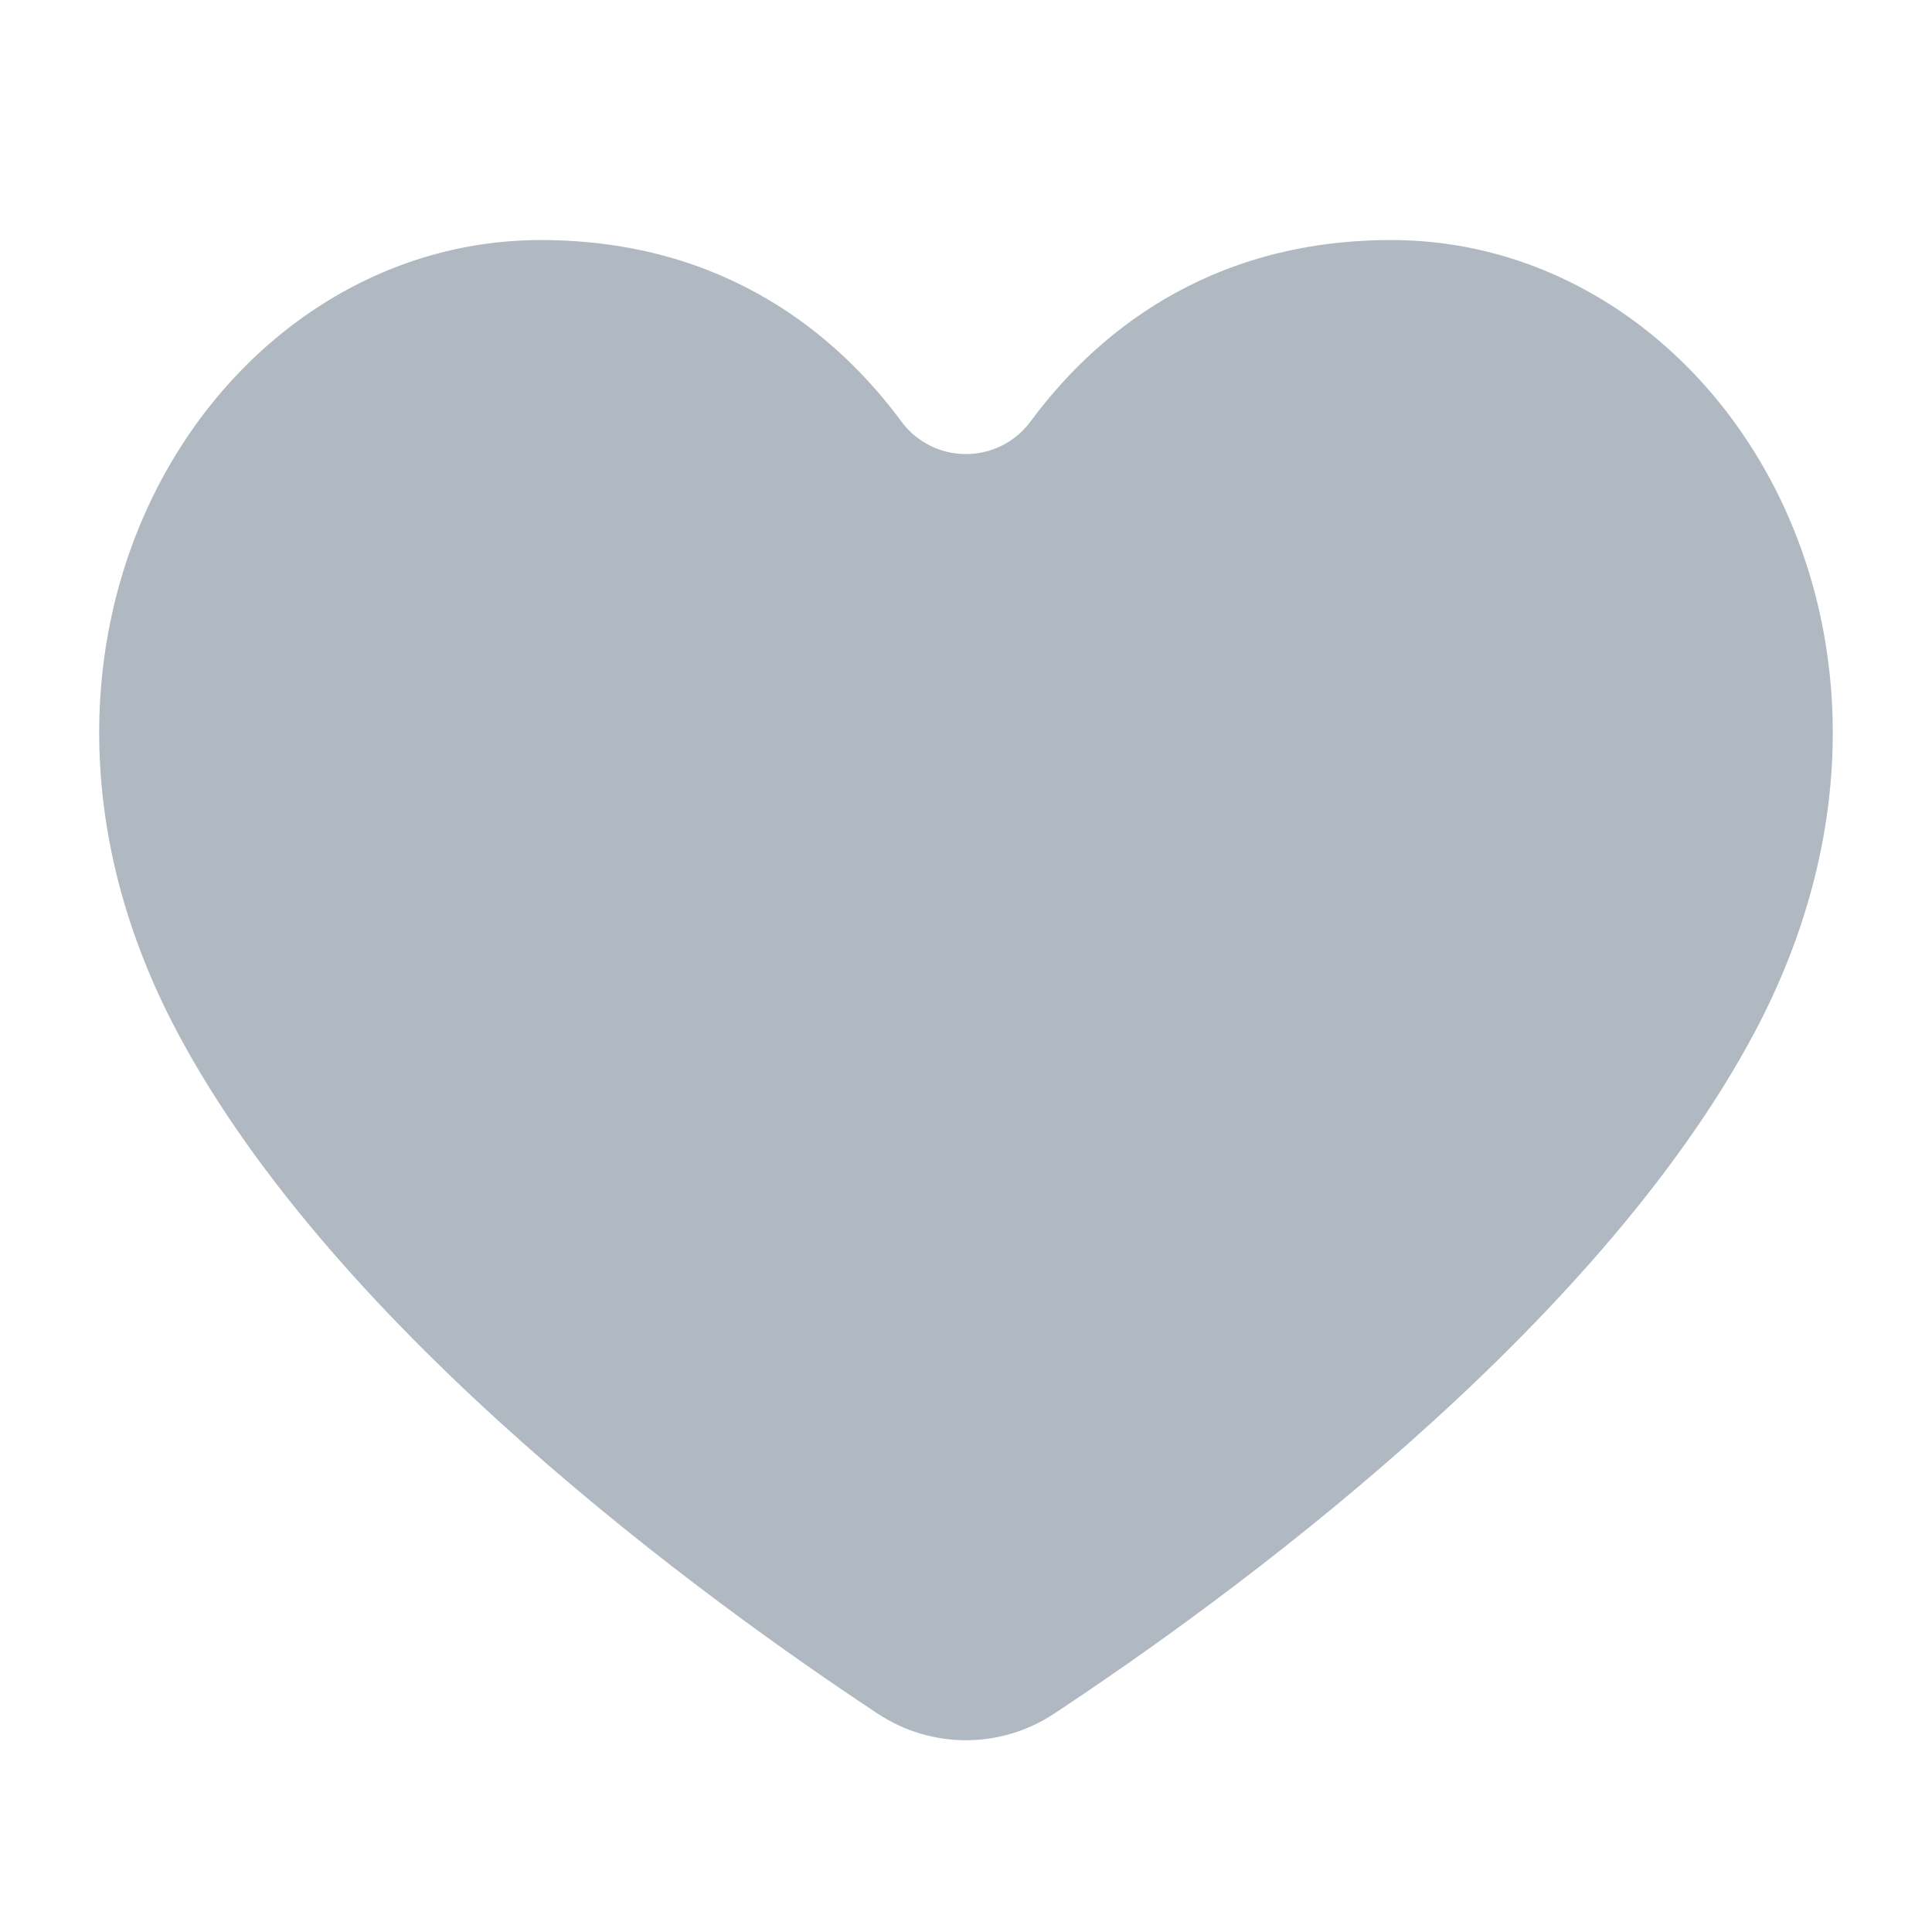
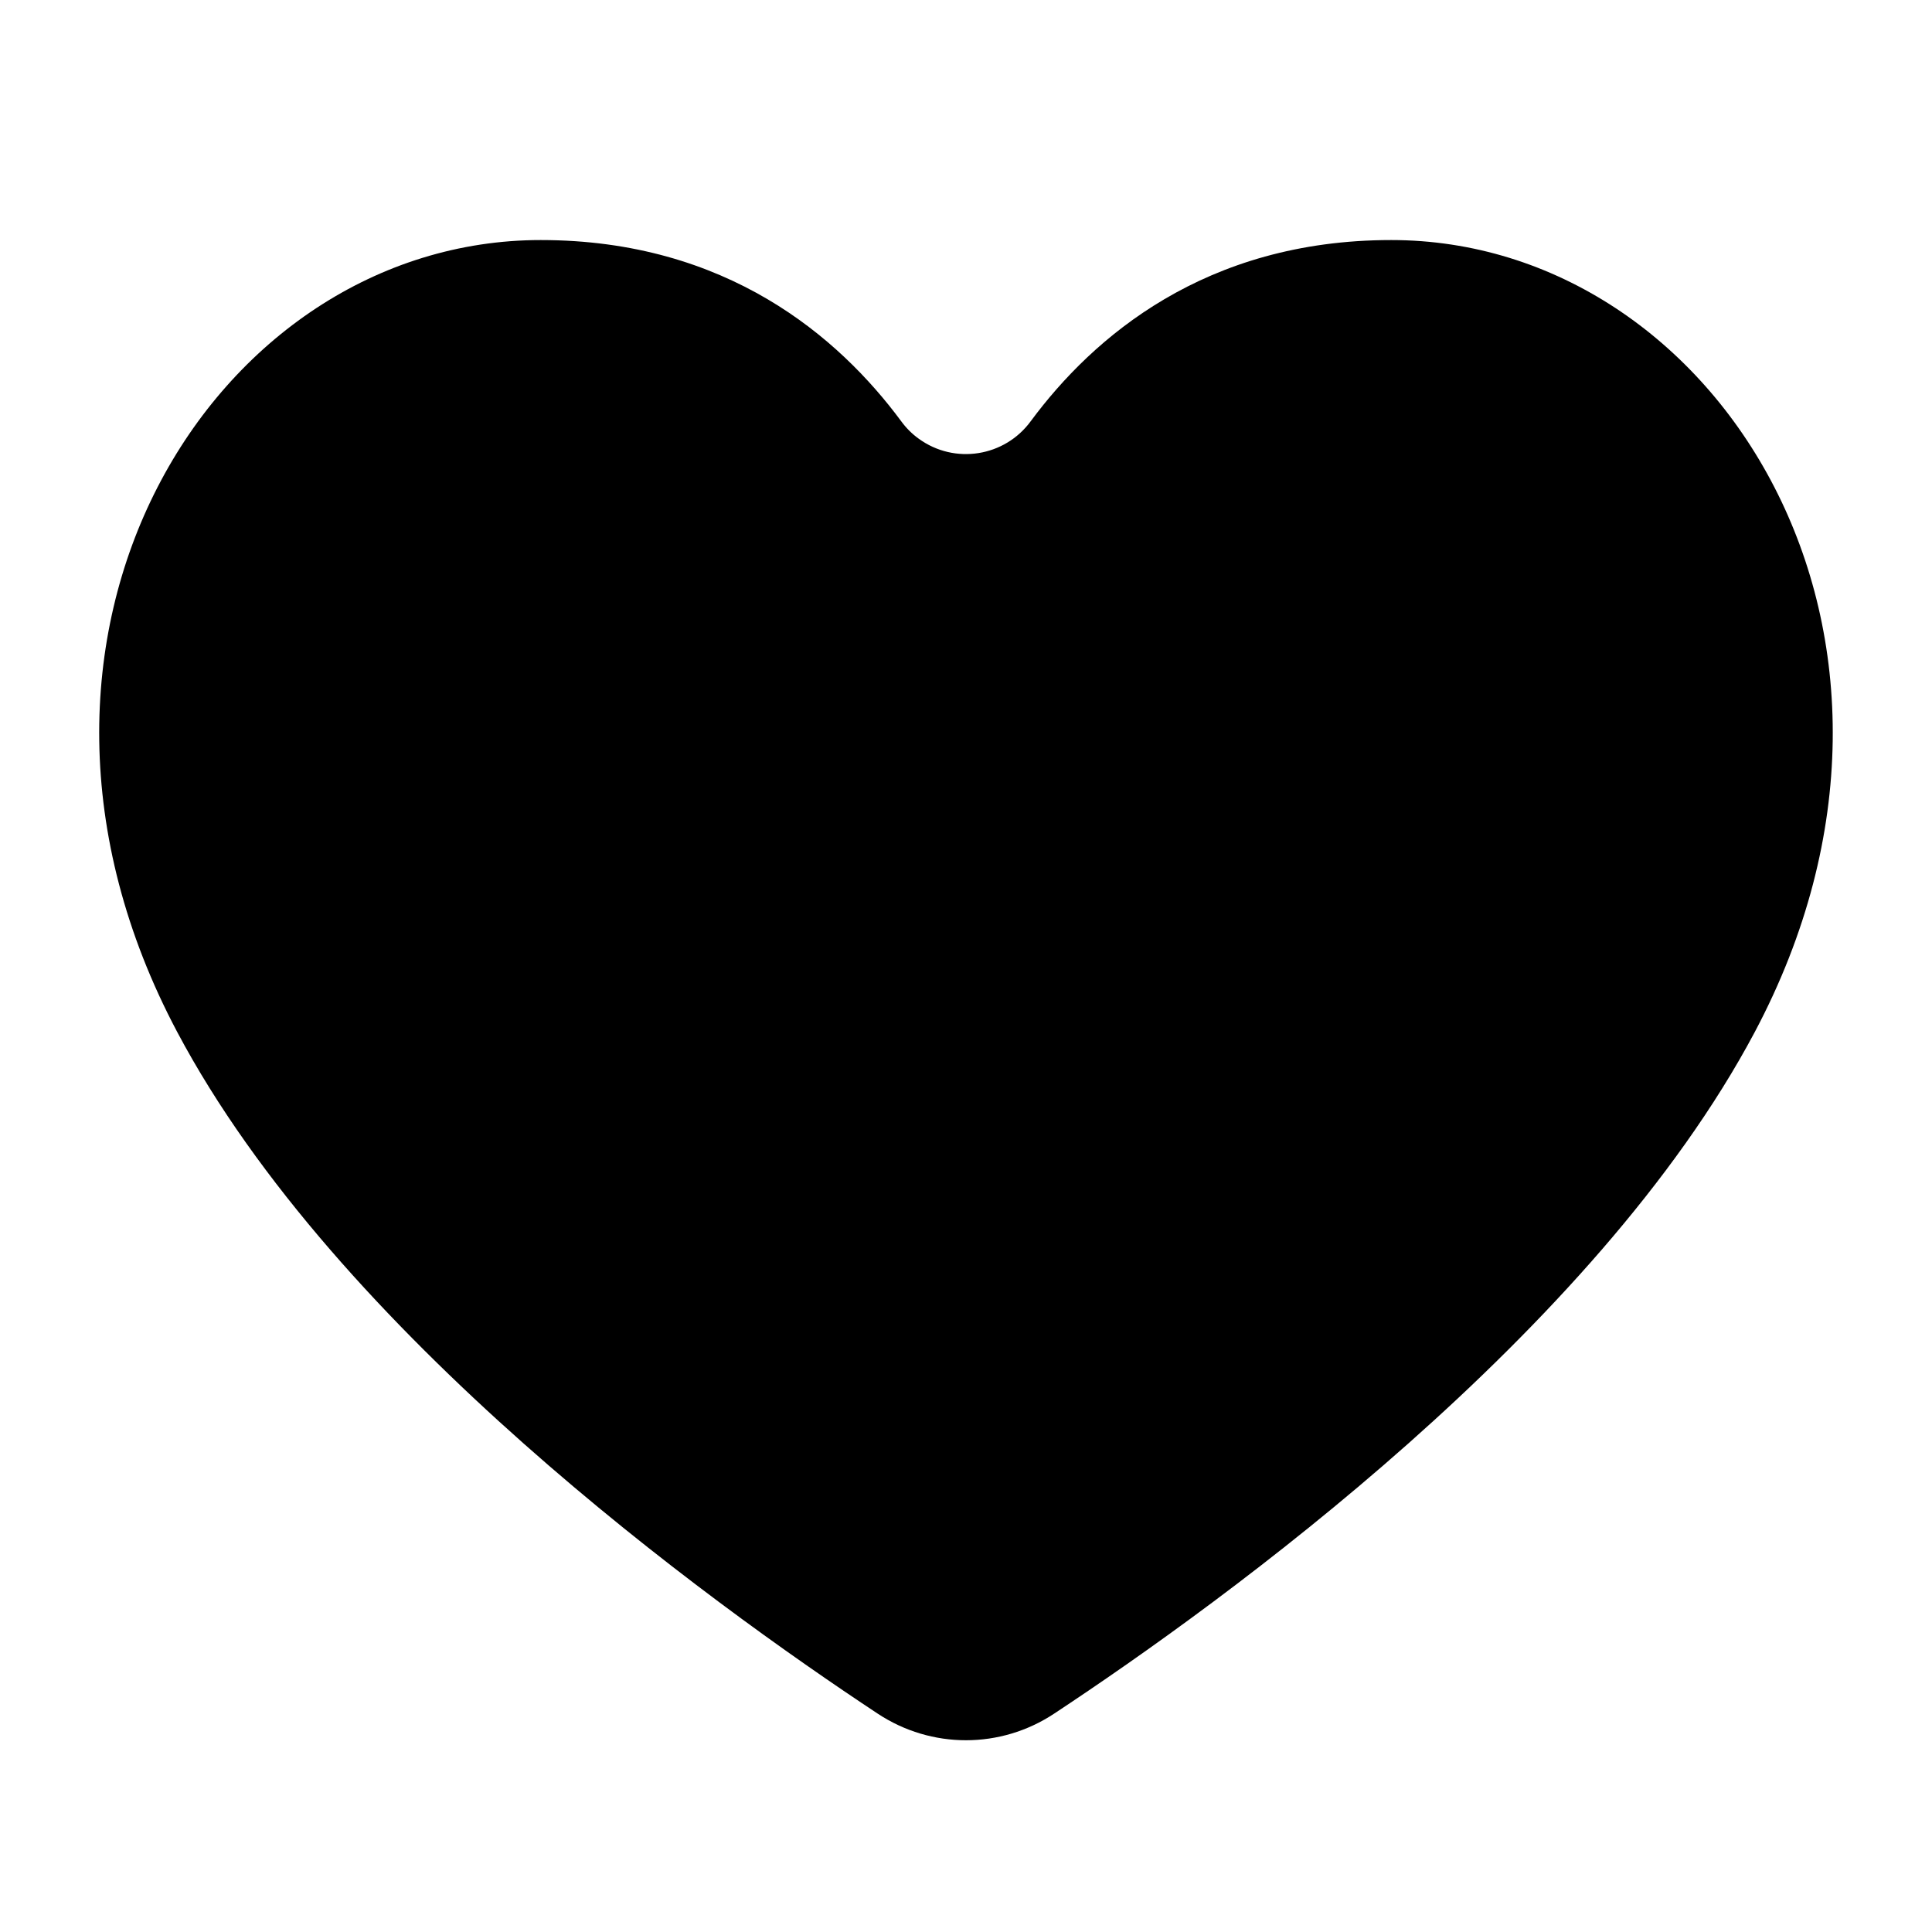
<svg xmlns="http://www.w3.org/2000/svg" viewBox="0 0 24 24">
-   <path d="m10.904 21.288c.666.44 1.525.44 2.19 0 2.115-1.396 6.72-4.733 8.704-8.467 2.615-4.926-.456-9.839-4.516-9.839-2.314 0-3.706 1.209-4.476 2.248-.324.445-.947.544-1.393.22-.085-.061-.159-.136-.22-.22-.77-1.039-2.162-2.248-4.476-2.248-4.06 0-7.131 4.913-4.515 9.839 1.982 3.734 6.589 7.071 8.702 8.467" fill="#b0b8c1" fillRule="evenodd" />
+   <path d="m10.904 21.288c.666.44 1.525.44 2.19 0 2.115-1.396 6.72-4.733 8.704-8.467 2.615-4.926-.456-9.839-4.516-9.839-2.314 0-3.706 1.209-4.476 2.248-.324.445-.947.544-1.393.22-.085-.061-.159-.136-.22-.22-.77-1.039-2.162-2.248-4.476-2.248-4.06 0-7.131 4.913-4.515 9.839 1.982 3.734 6.589 7.071 8.702 8.467" fill="currentColor" fillRule="evenodd" />
</svg>
